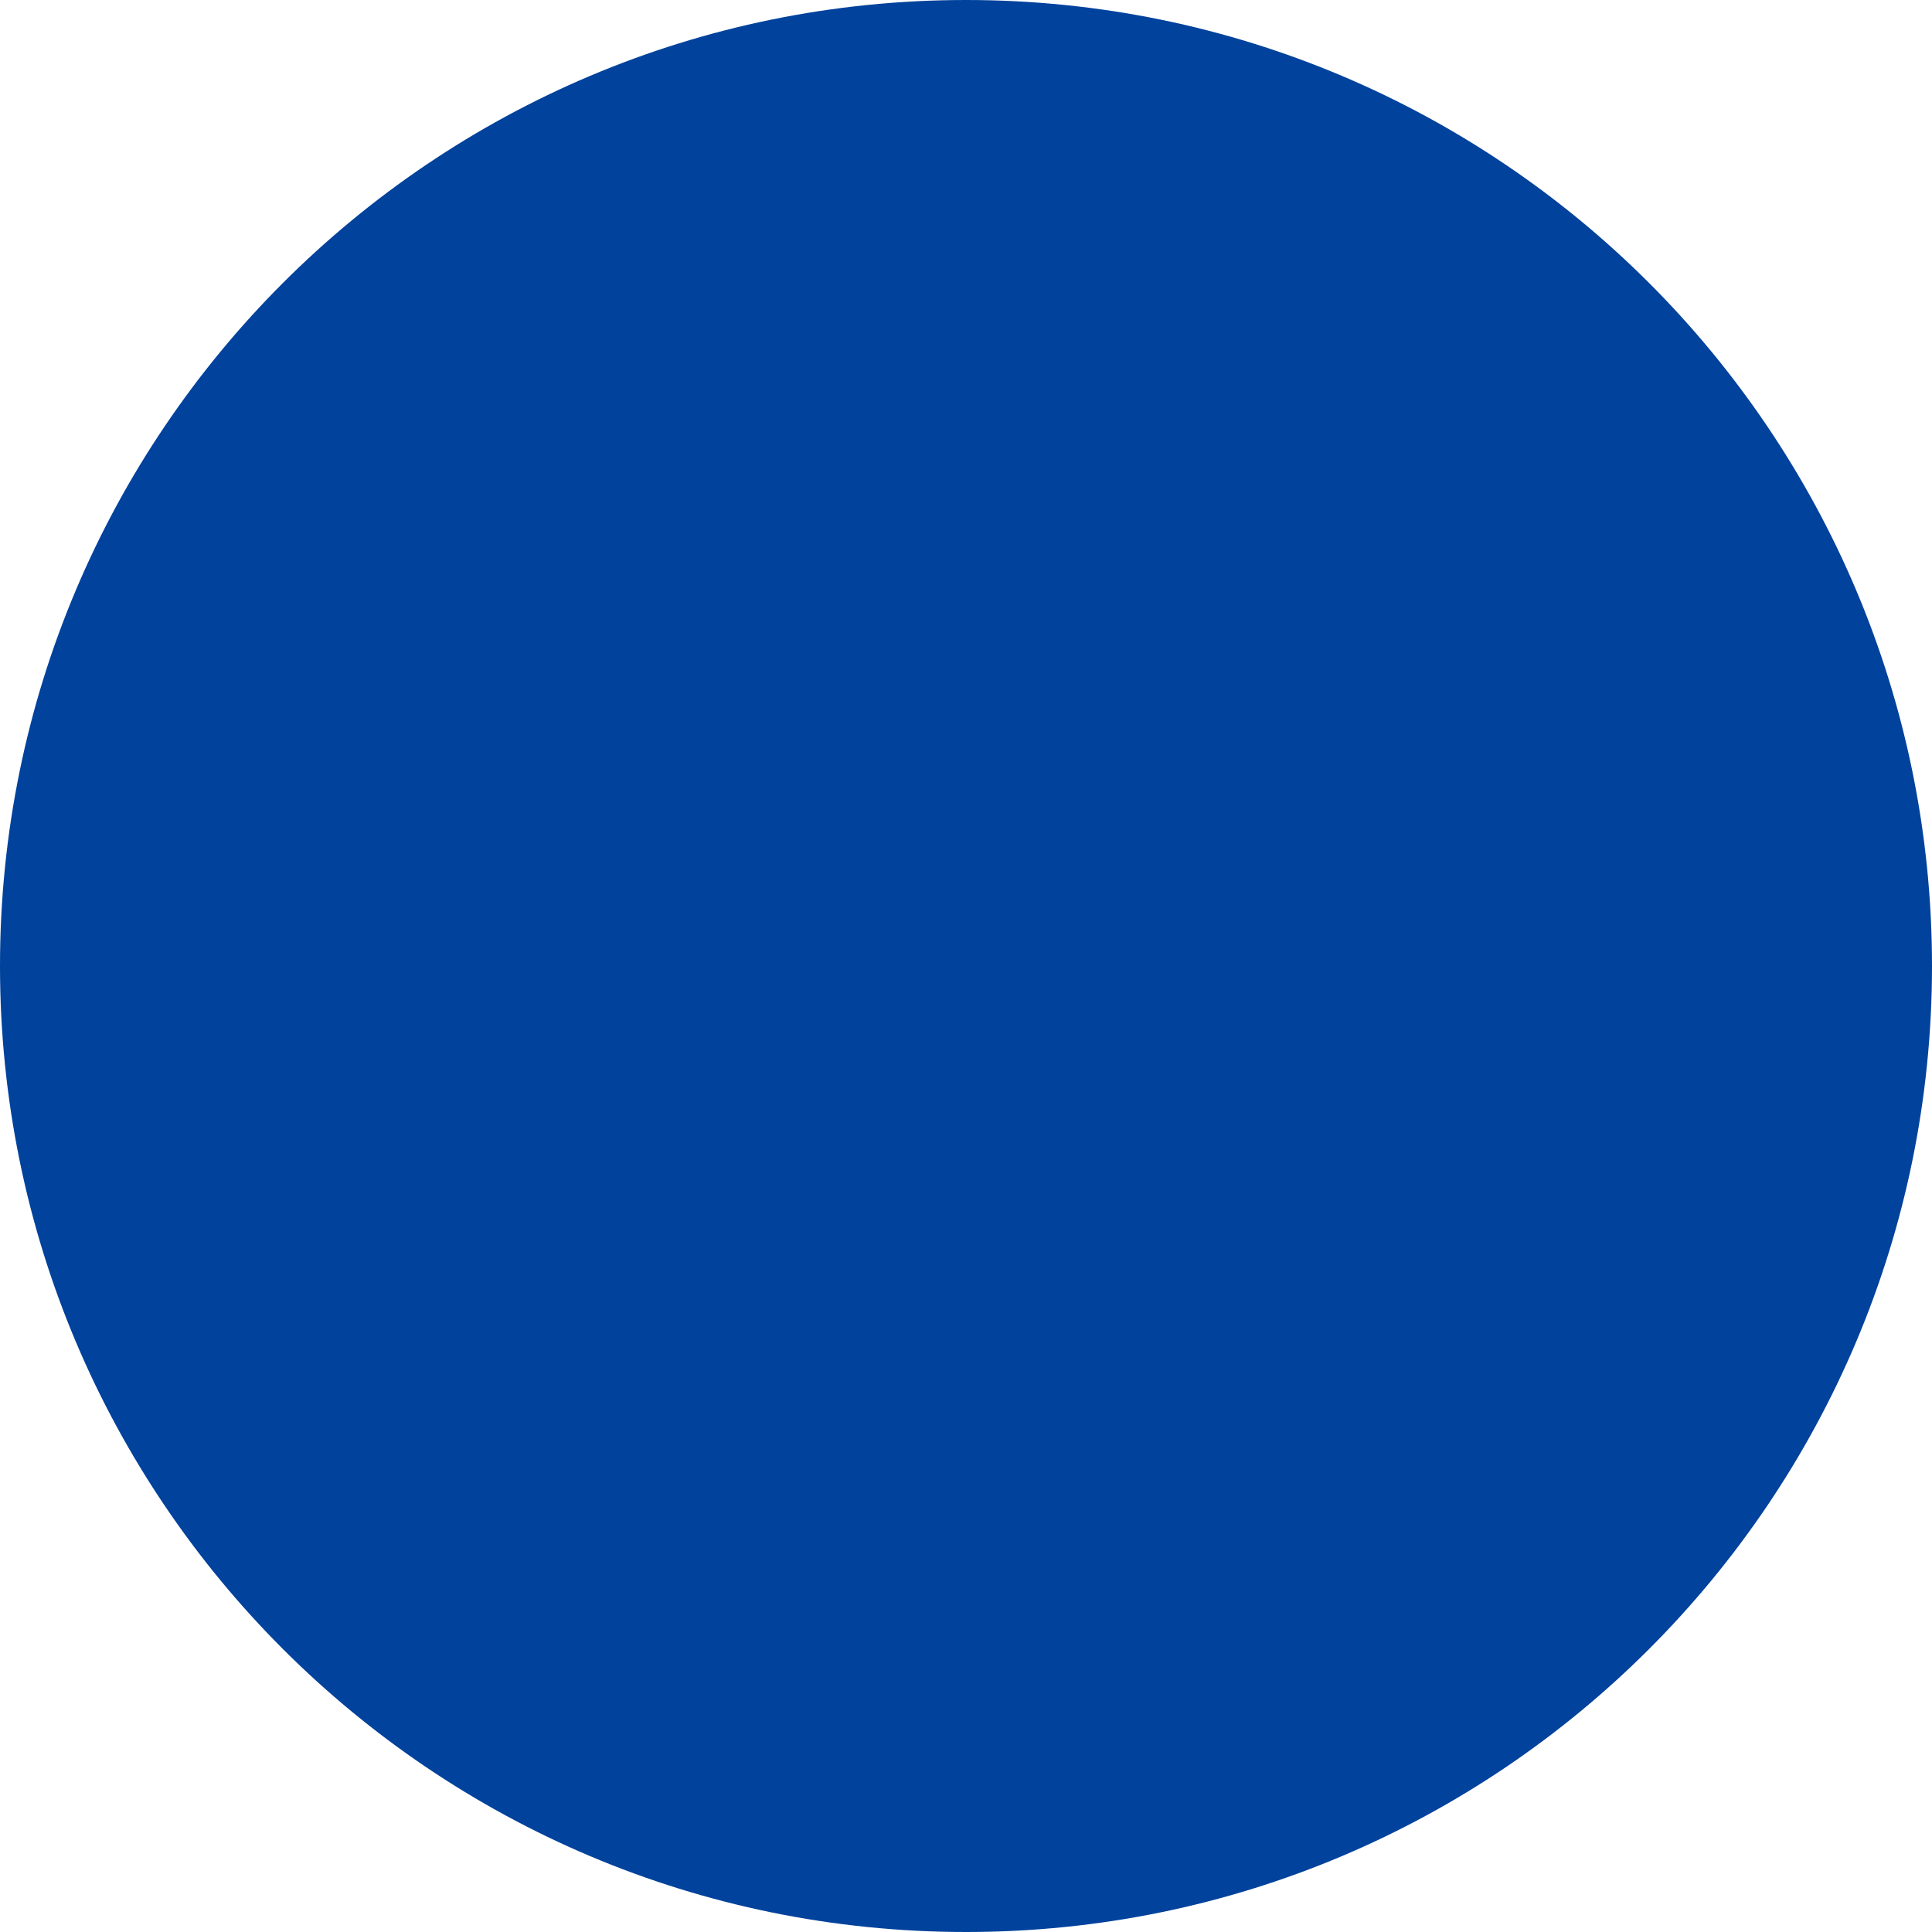
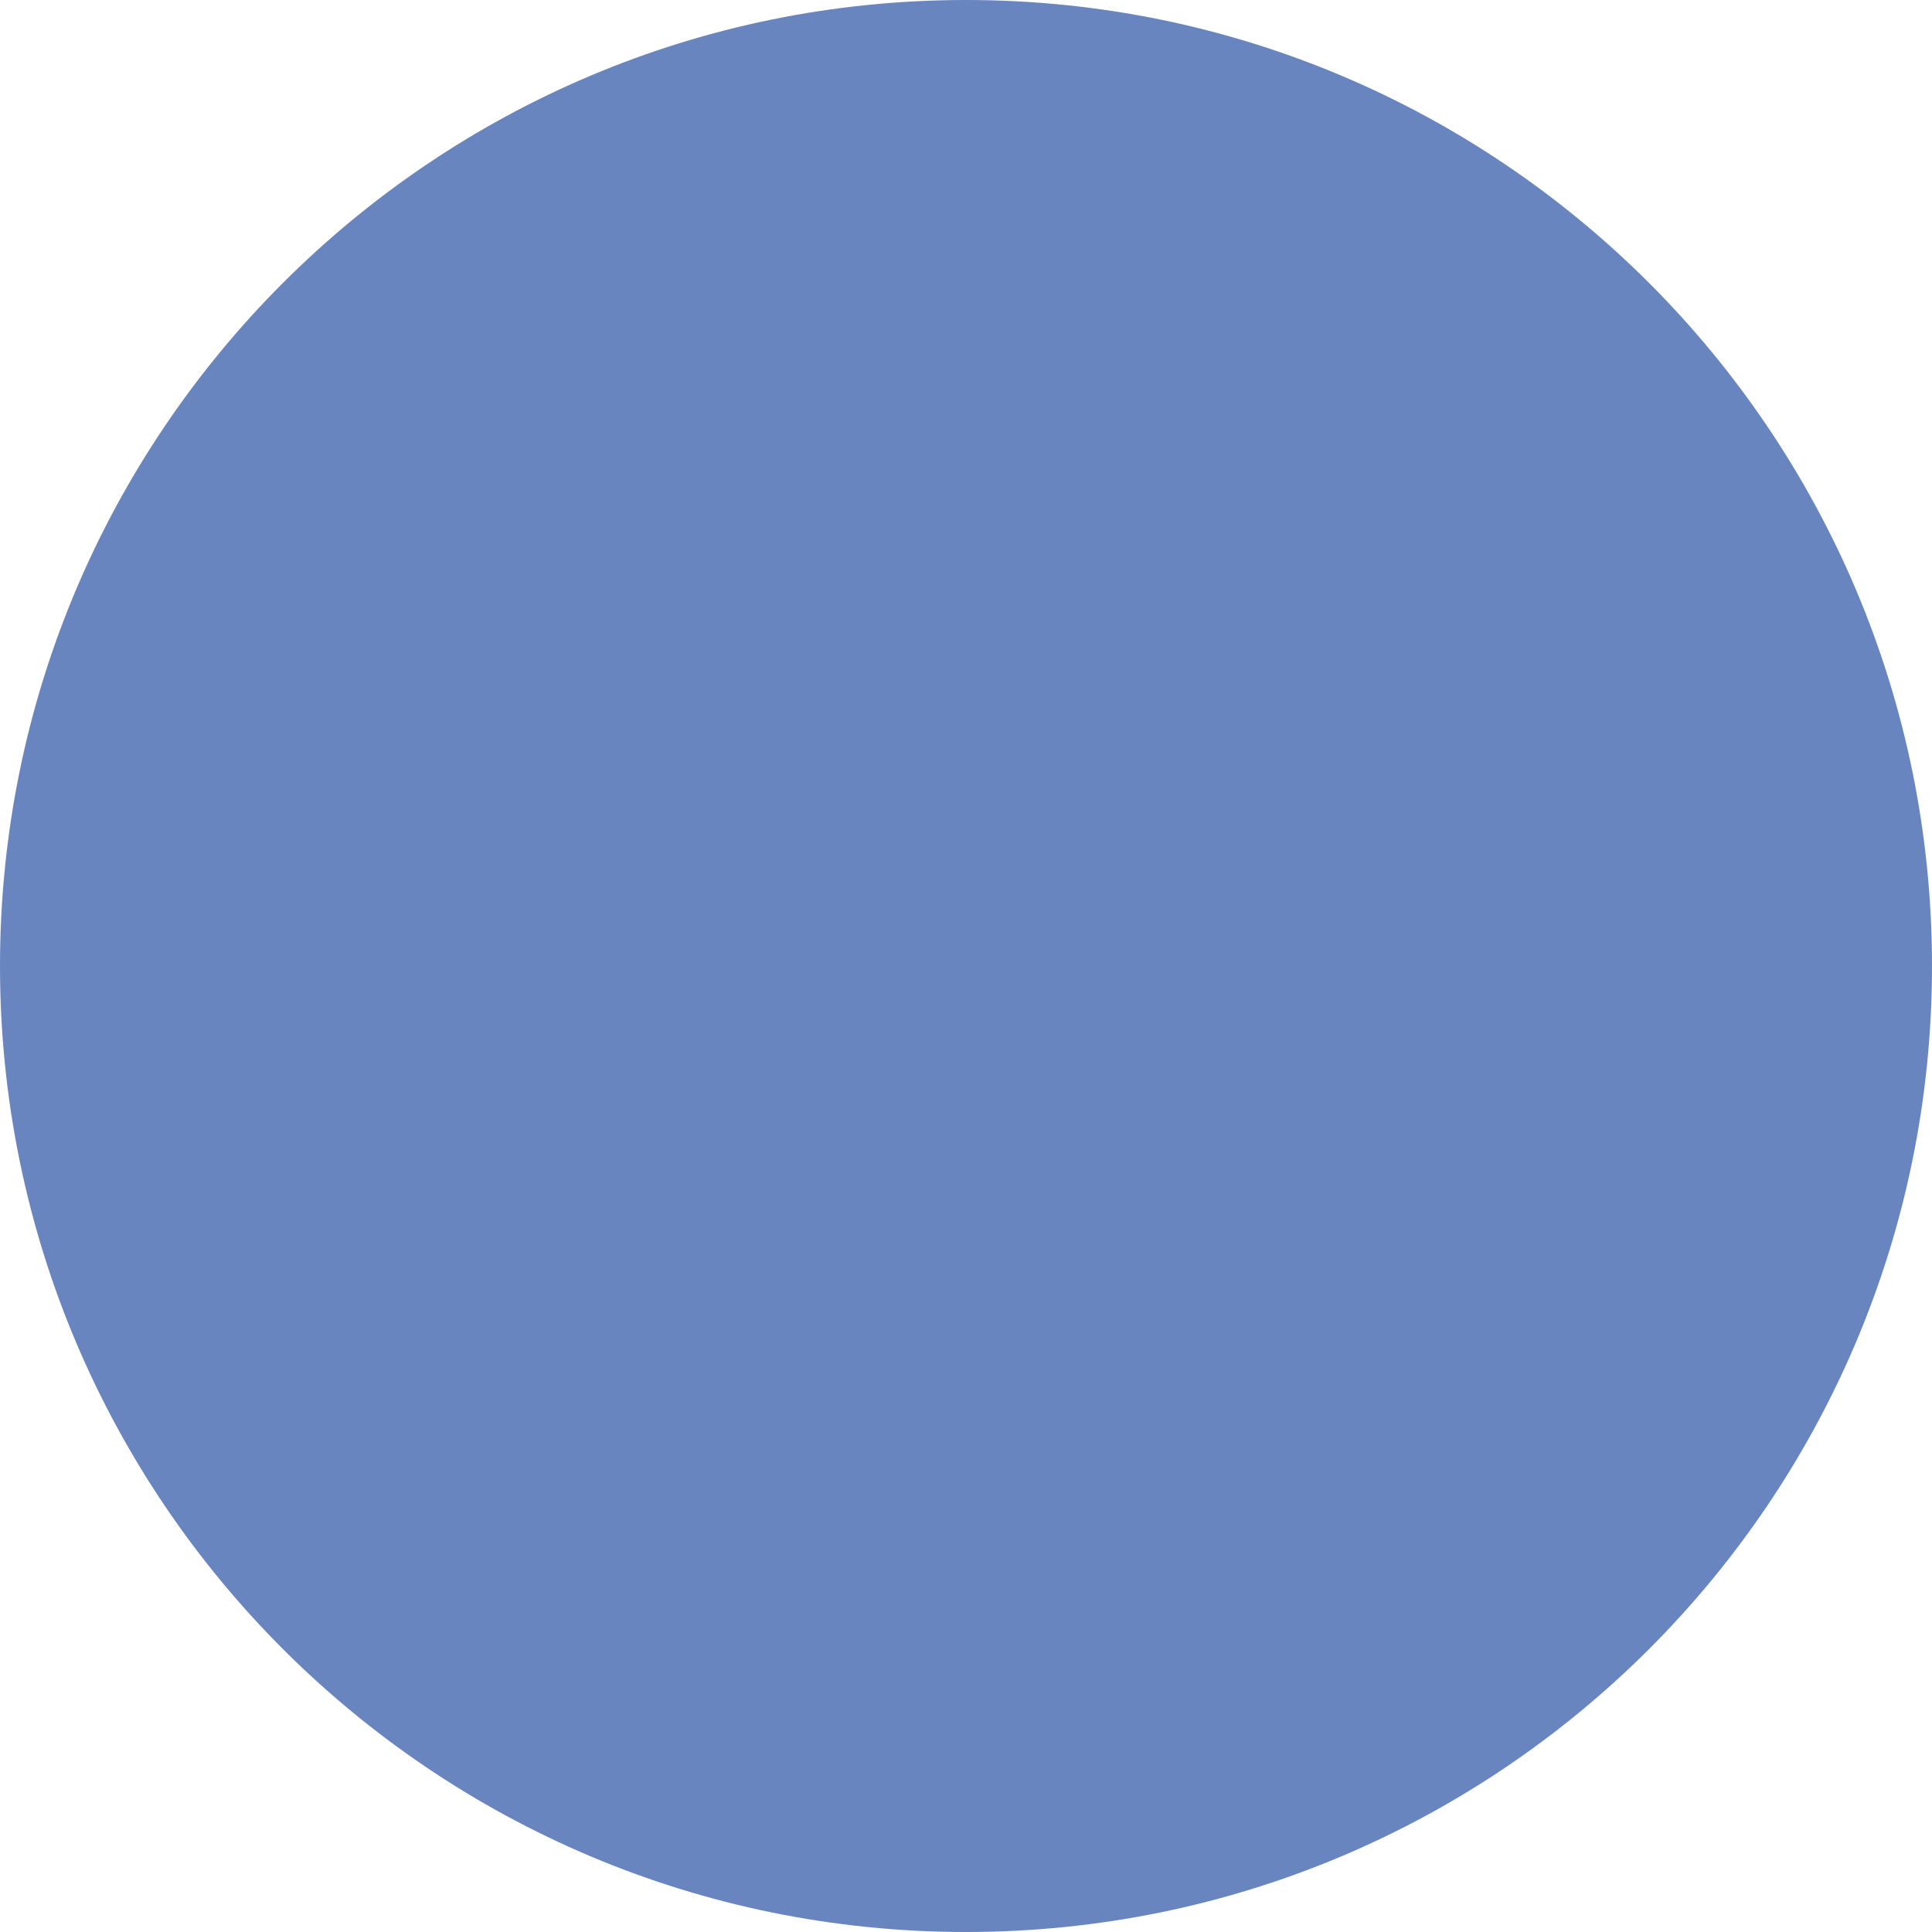
<svg xmlns="http://www.w3.org/2000/svg" version="1.1" id="Layer_1" x="0px" y="0px" width="100%" viewBox="0 0 512 512" enable-background="new 0 0 512 512" xml:space="preserve">
-   <circle fill="#00429C" opacity="1" stroke="none" cx="256" cy="256" r="256" />
+   <circle fill="#6885C0" opacity="1" stroke="none" cx="256" cy="256" r="256" />
</svg>
